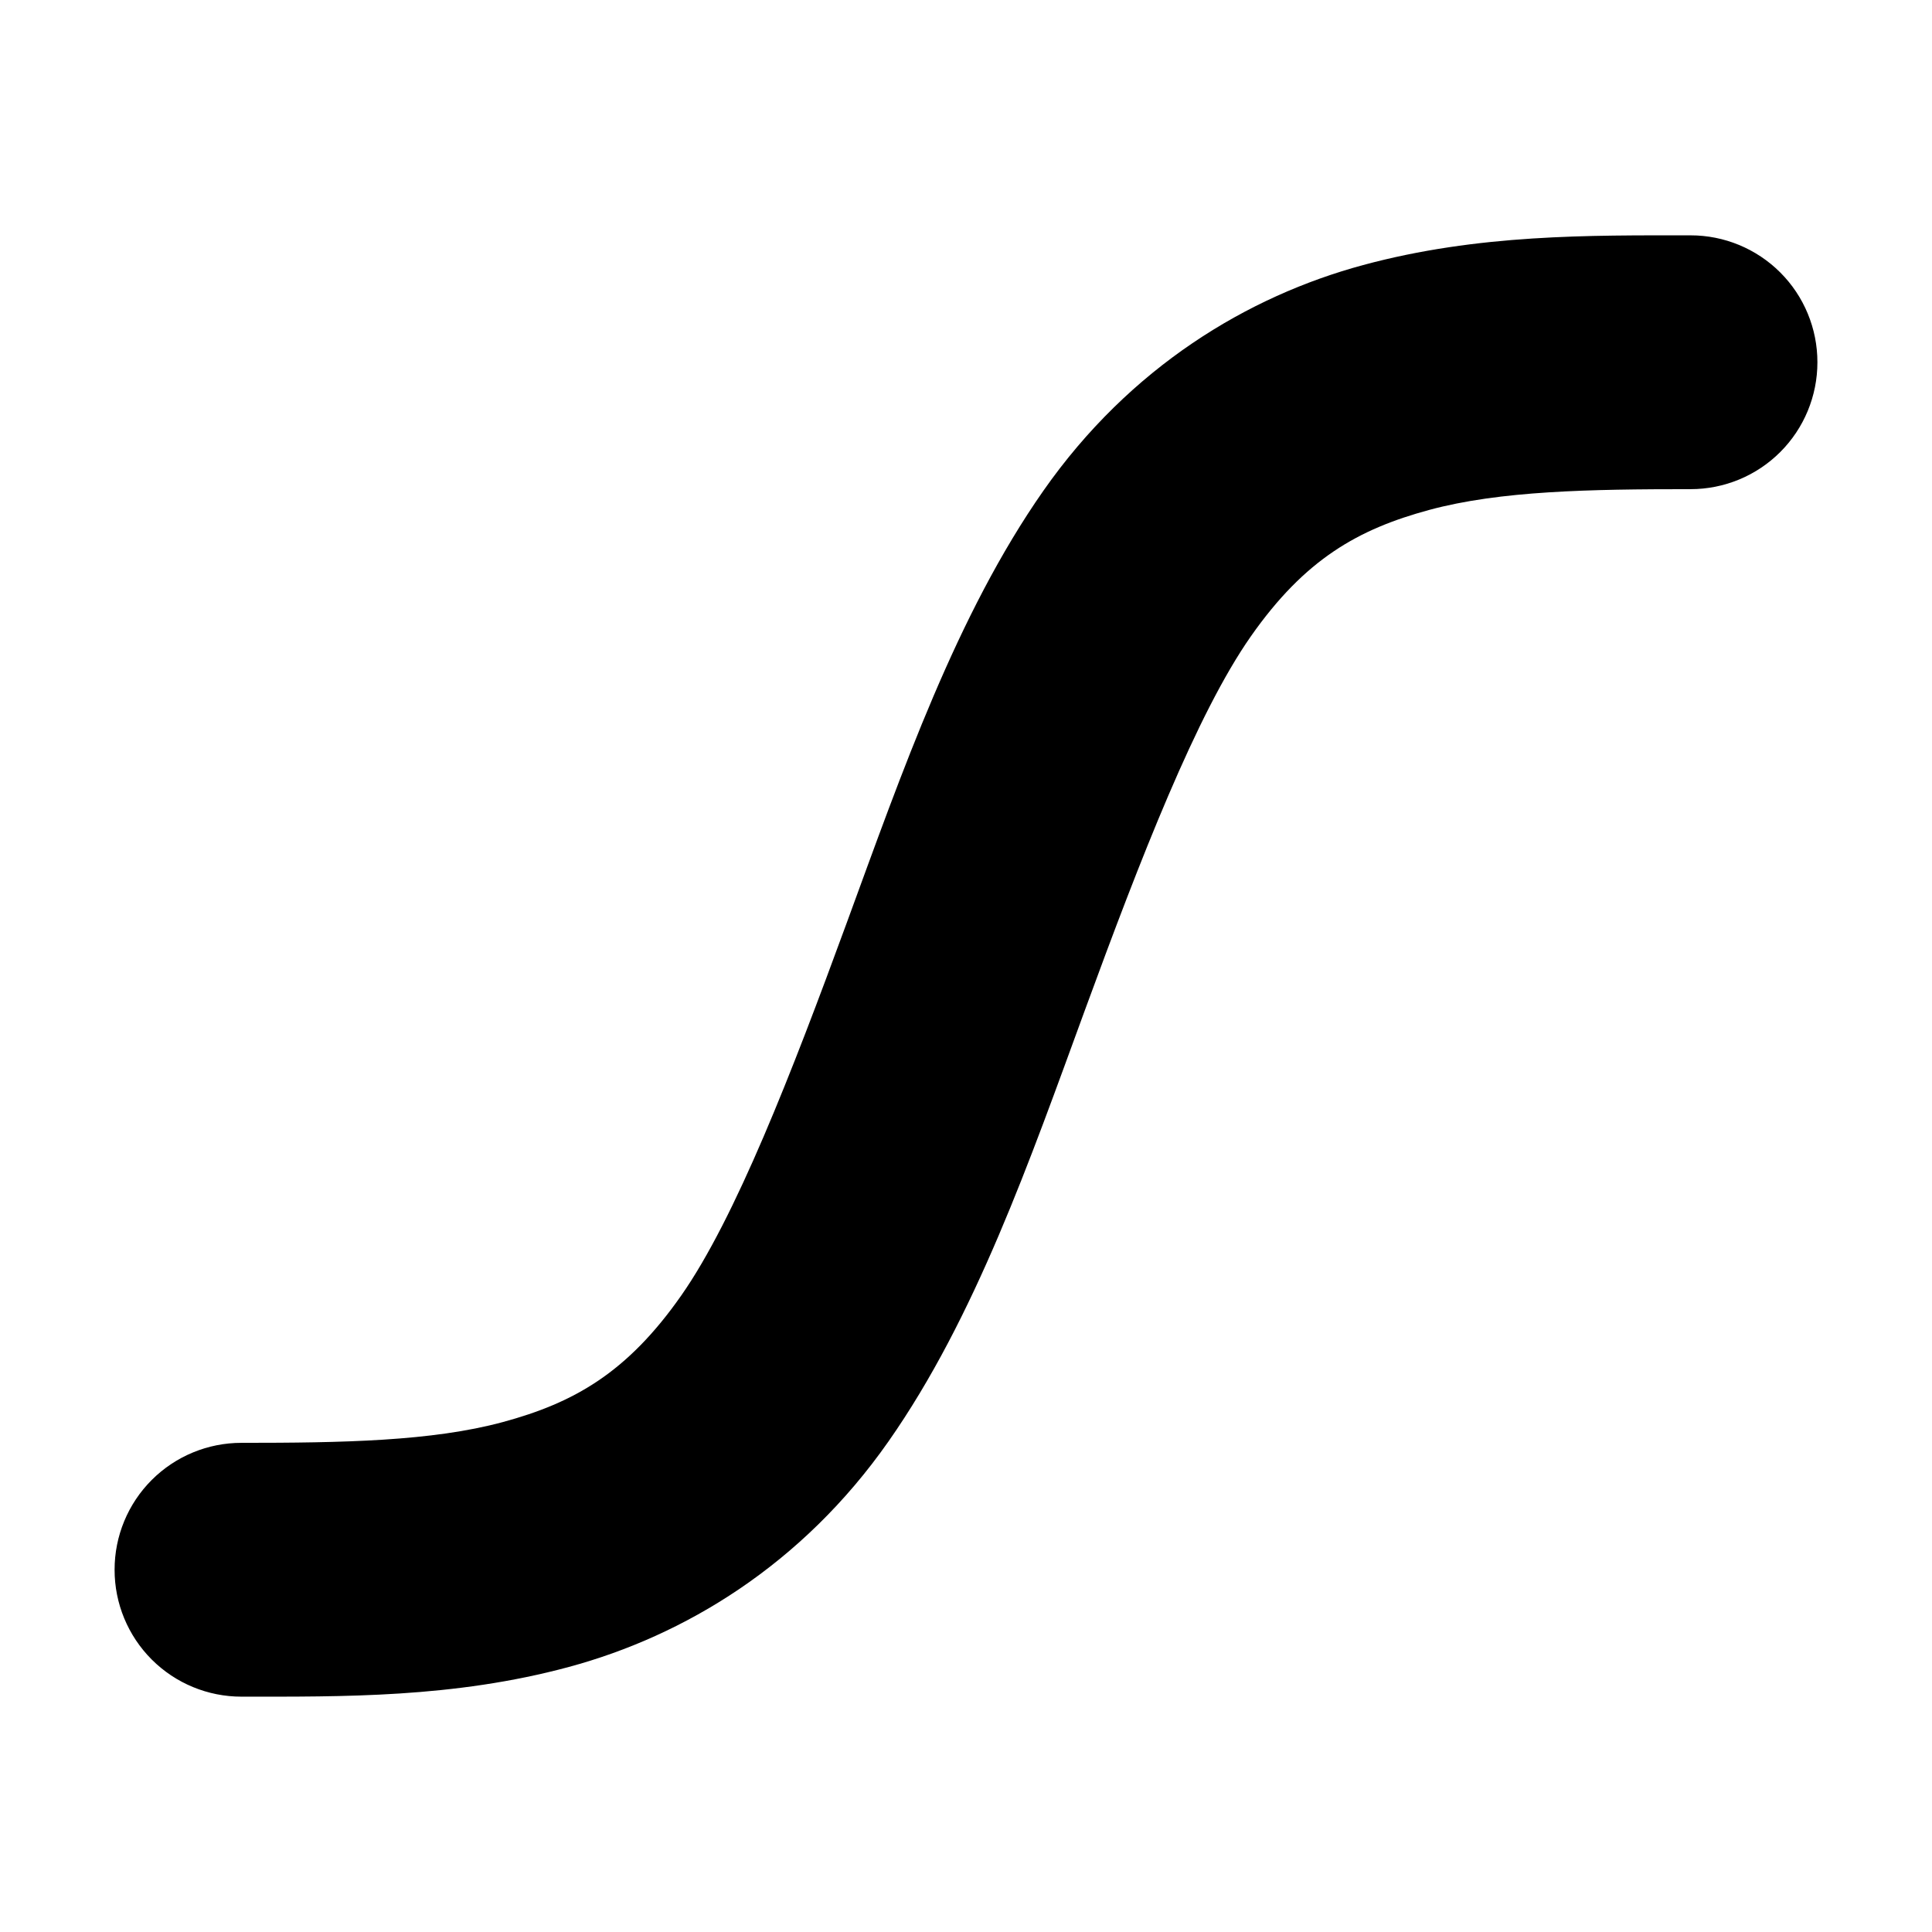
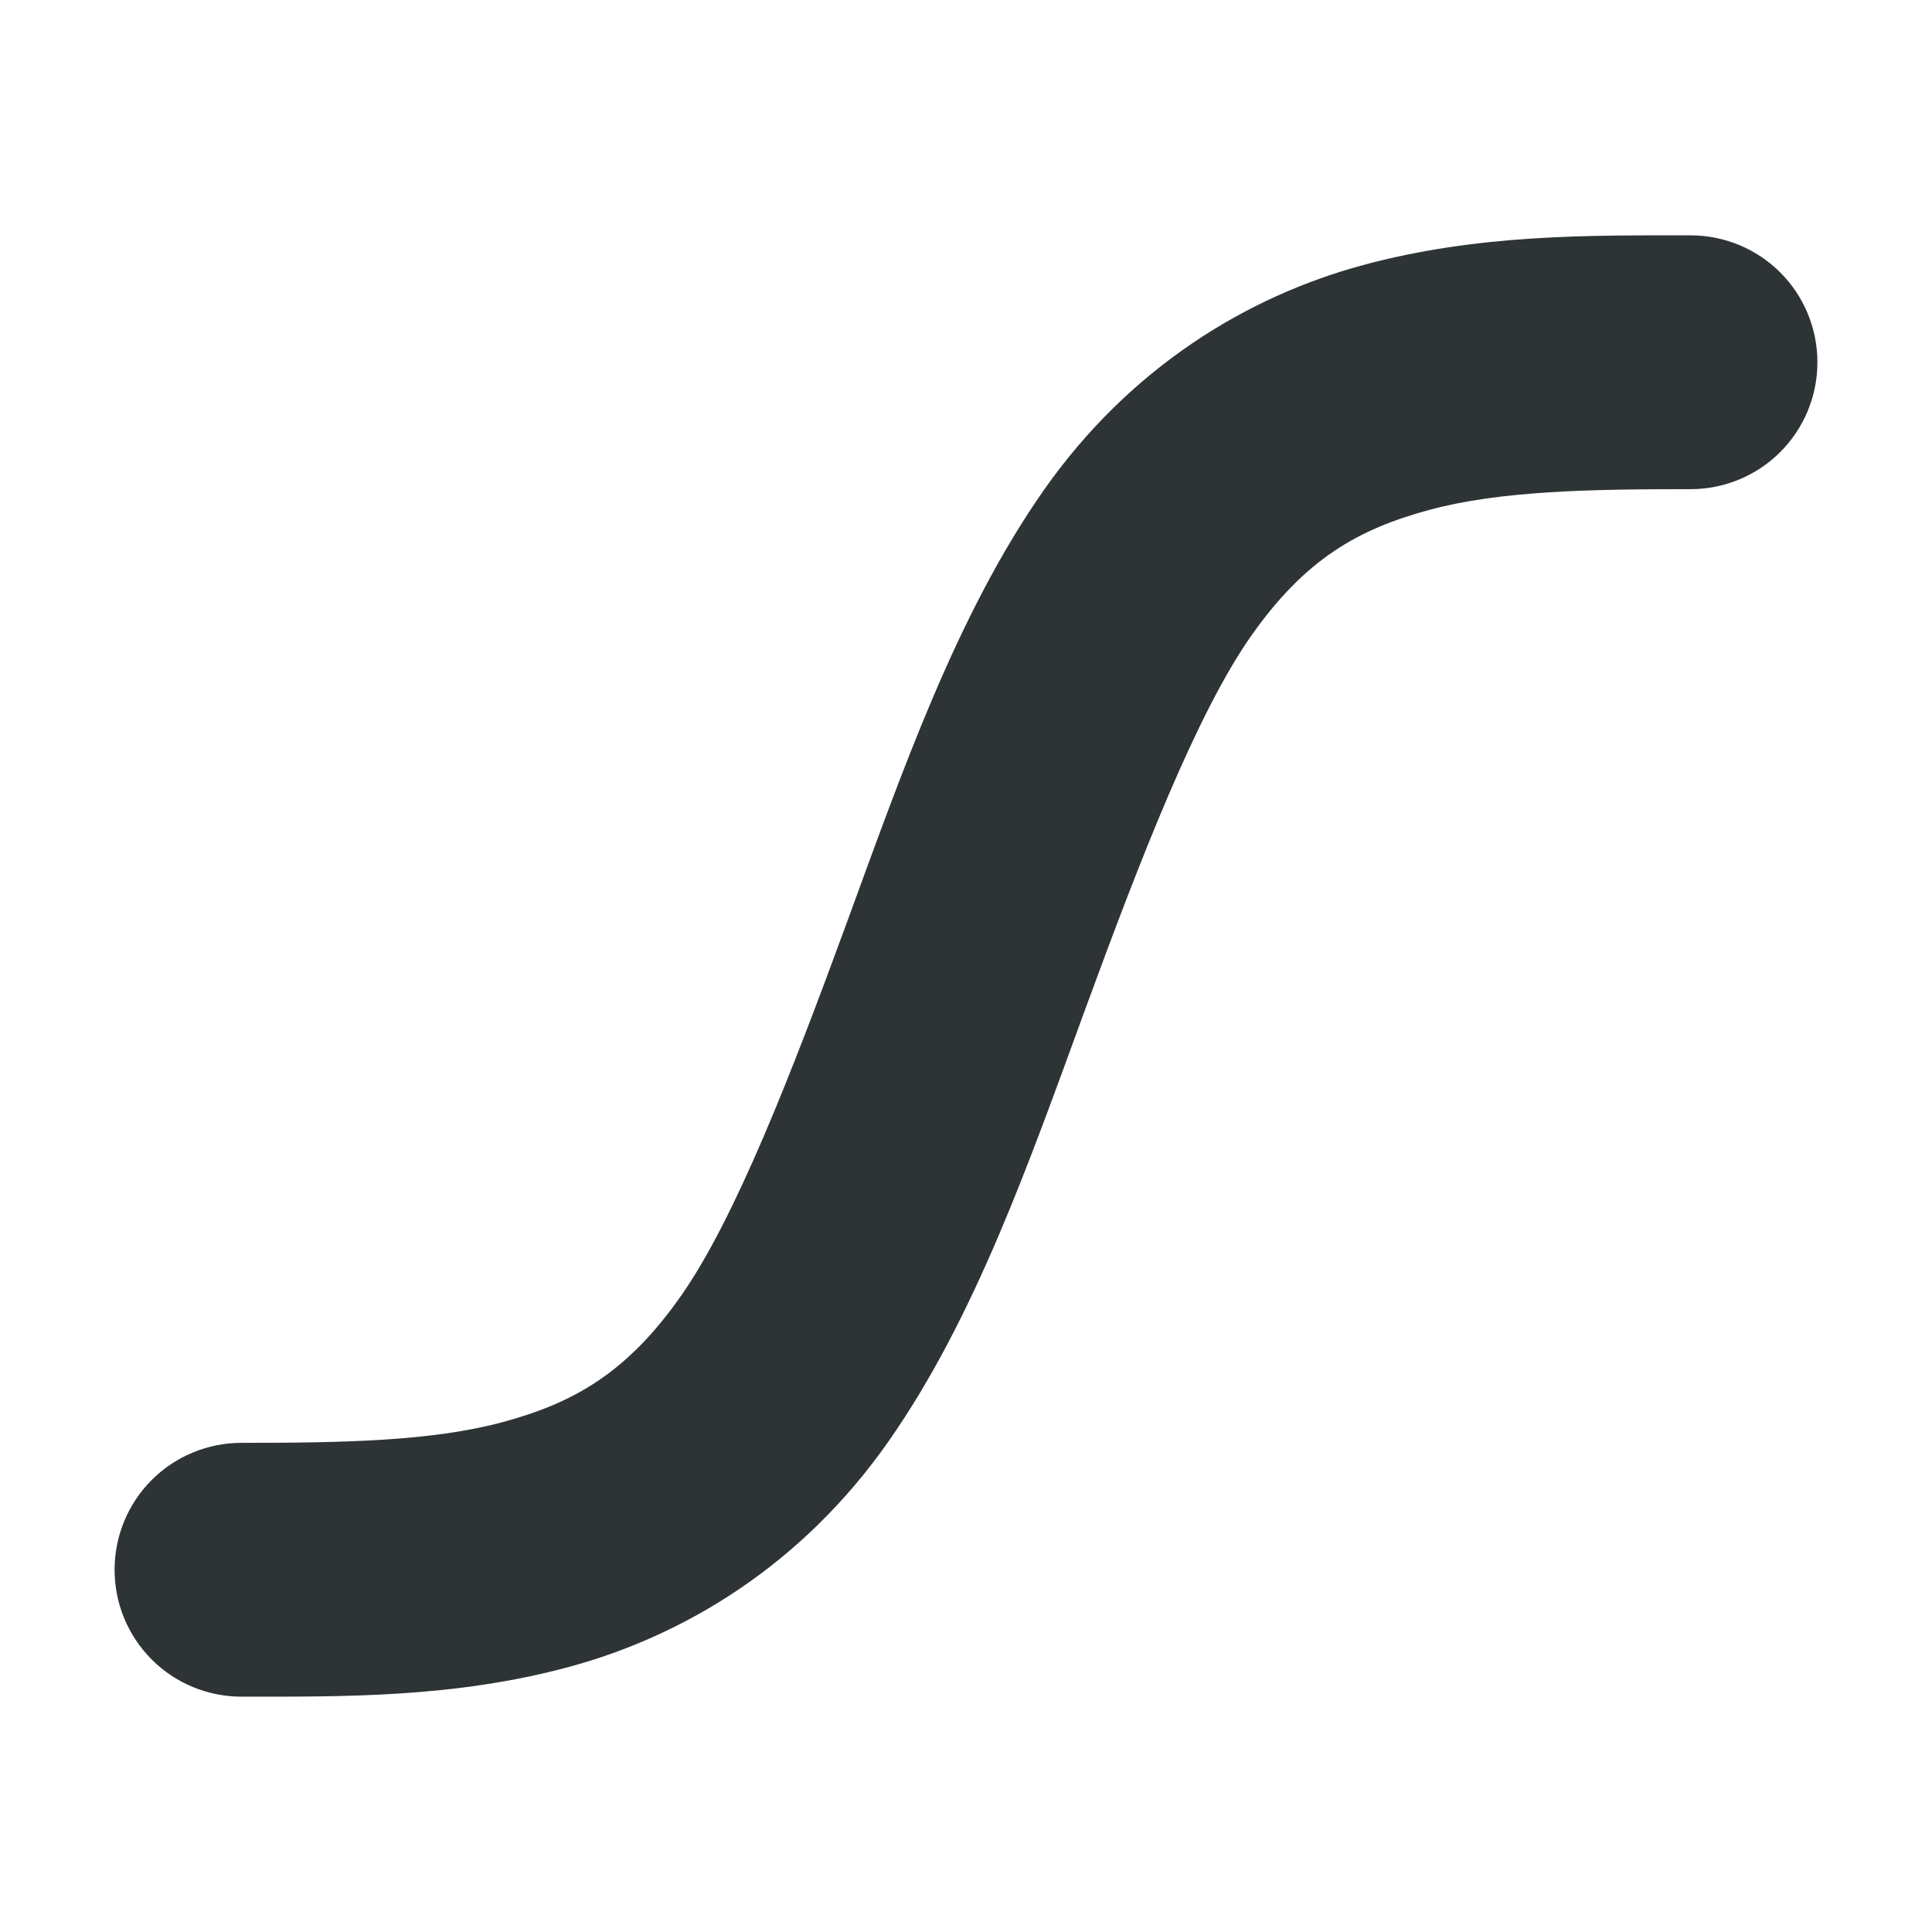
<svg xmlns="http://www.w3.org/2000/svg" height="16" viewBox="0 0 16 16" width="16">
-   <path d="m14 1.949c-.833 0-1.756-.012-2.711.246-.955.258-1.93.843-2.648 1.869-.718 1.026-1.169 2.324-1.627 3.574s-.924 2.451-1.373 3.092c-.449.641-.89.888-1.477 1.047s-1.331.172-2.164.172a1.05 1.05 0 0 0 -1.051 1.051 1.05 1.05 0 0 0 1.051 1.051c.833 0 1.756.012 2.711-.246.955-.258 1.93-.843 2.648-1.869.718-1.026 1.169-2.324 1.627-3.574.458-1.25.924-2.451 1.373-3.092.449-.641.89-.888 1.477-1.047.587-.159 1.331-.172 2.164-.172a1.05 1.05 0 0 0 1.051-1.051 1.05 1.05 0 0 0 -1.051-1.051z" stroke-linecap="round" />
+   <path d="m14 1.949c-.833 0-1.756-.012-2.711.246-.955.258-1.93.843-2.648 1.869-.718 1.026-1.169 2.324-1.627 3.574s-.924 2.451-1.373 3.092c-.449.641-.89.888-1.477 1.047s-1.331.172-2.164.172a1.05 1.05 0 0 0 -1.051 1.051 1.05 1.05 0 0 0 1.051 1.051c.833 0 1.756.012 2.711-.246.955-.258 1.93-.843 2.648-1.869.718-1.026 1.169-2.324 1.627-3.574.458-1.25.924-2.451 1.373-3.092.449-.641.89-.888 1.477-1.047.587-.159 1.331-.172 2.164-.172a1.05 1.05 0 0 0 1.051-1.051 1.05 1.05 0 0 0 -1.051-1.051z" fill="#2e3436" stroke-linecap="round" />
</svg>
